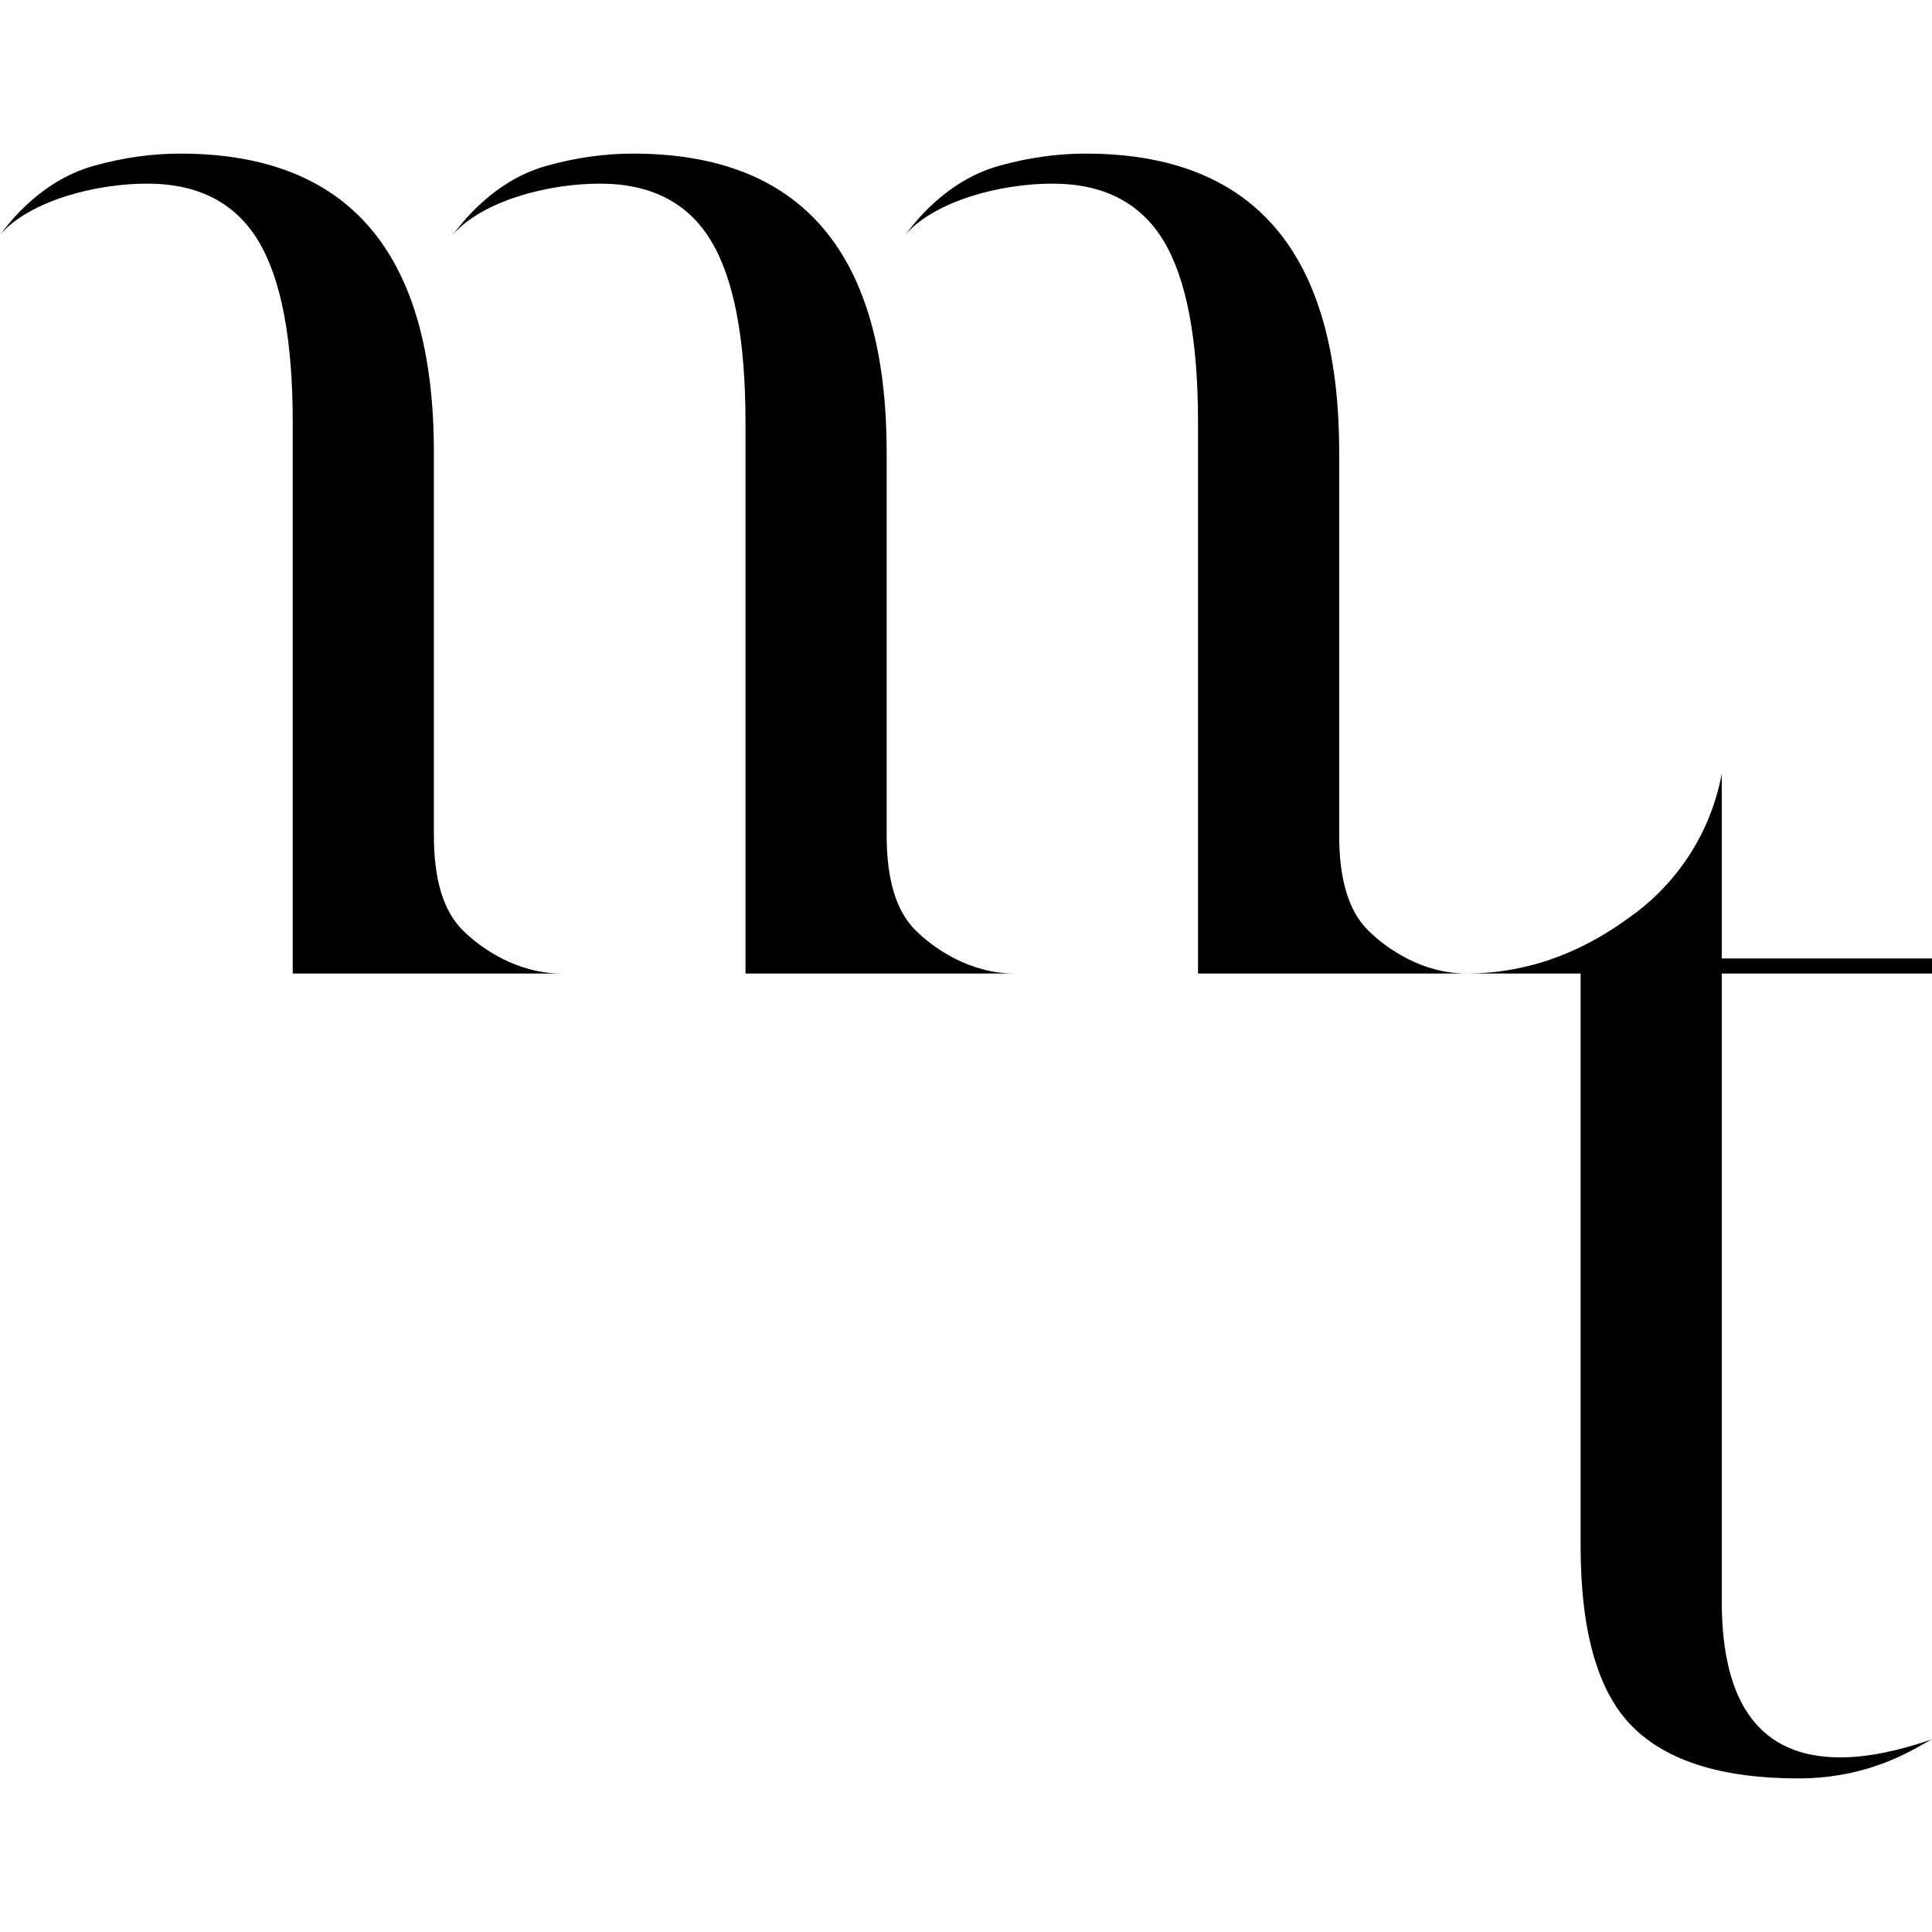
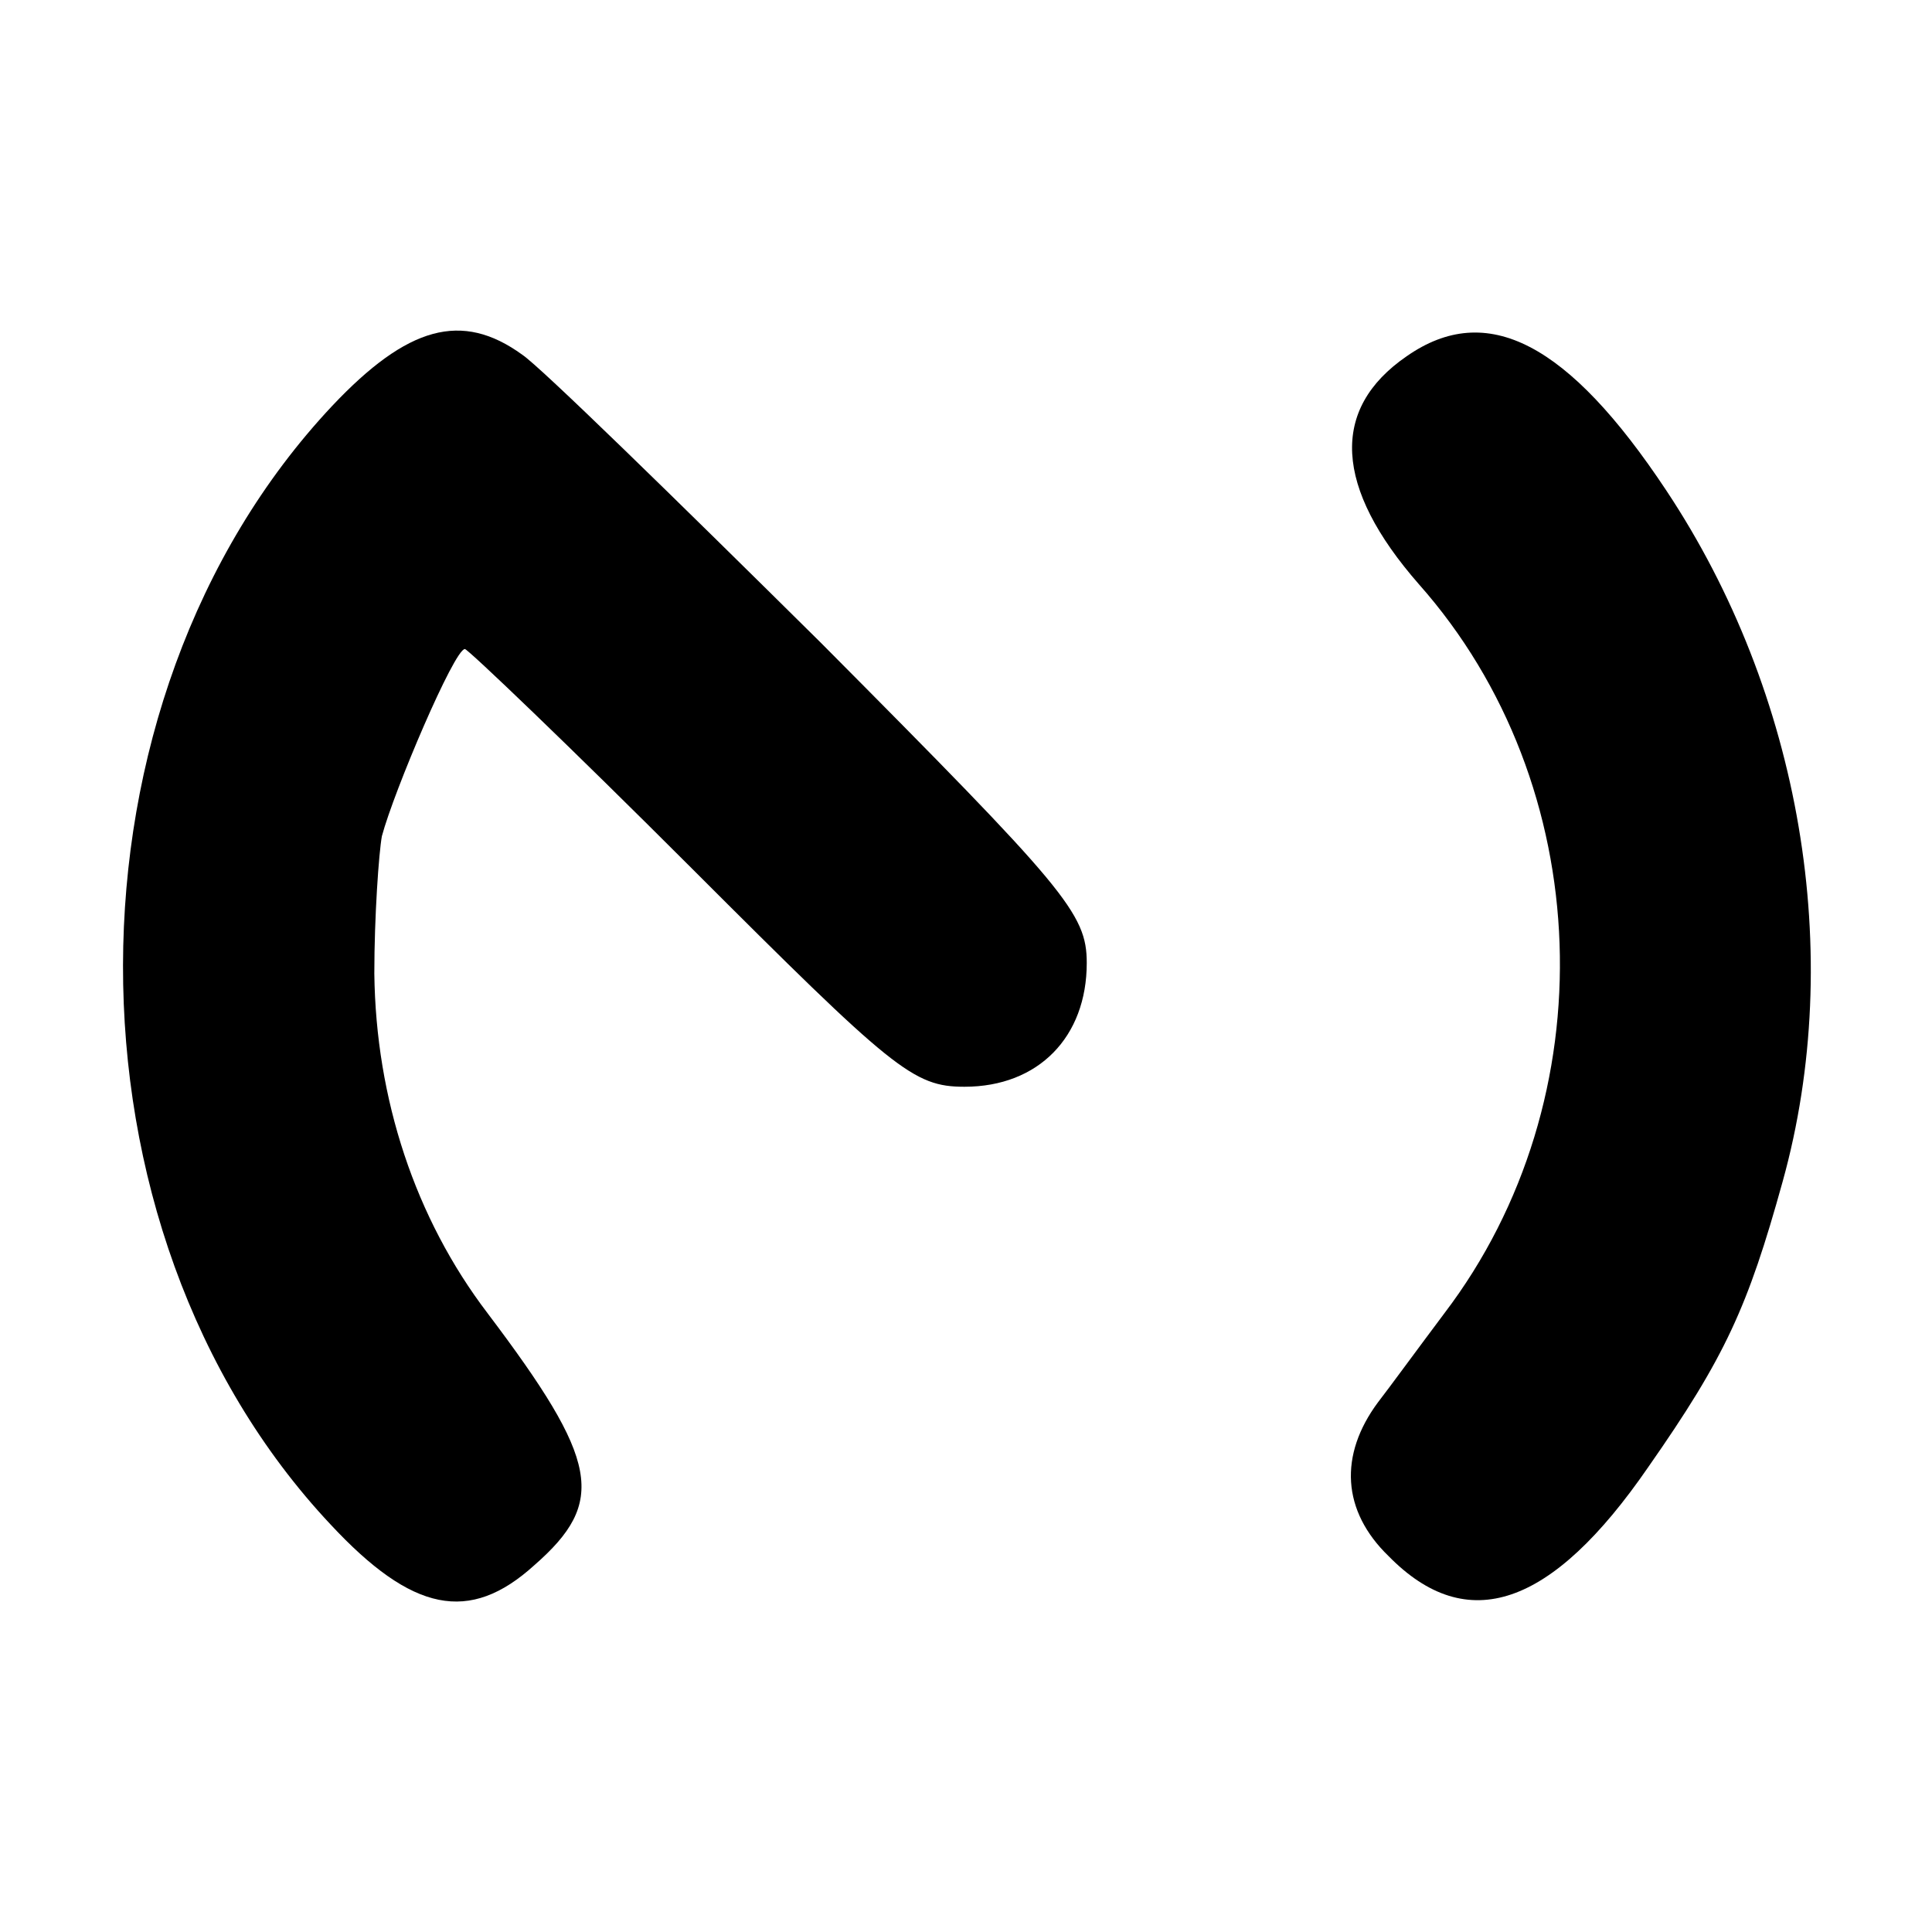
- <svg xmlns="http://www.w3.org/2000/svg" width="100%" height="100%" viewBox="0 0 128 128" version="1.1" xml:space="preserve" style="fill-rule:evenodd;clip-rule:evenodd;stroke-linejoin:round;stroke-miterlimit:1.414;">
-   <g>
-     <path d="M59.978,15.551c0,0 0.635,-0.814 0.988,-1.196c1.592,-1.725 3.35,-2.852 5.273,-3.383c1.924,-0.531 3.814,-0.796 5.671,-0.796c11.209,0 16.814,6.599 16.814,19.798l0,25.37c0,2.919 0.63,5.008 1.89,6.268c1.261,1.26 3.626,2.885 6.544,2.885l0.023,0l-17.809,0l0,-36.512c0,-5.505 -0.763,-9.518 -2.288,-12.039c-1.526,-2.52 -3.98,-3.78 -7.362,-3.78c-3.422,0 -7.765,1.128 -9.744,3.385Z" />
-     <path d="M29.997,15.551c0,0 0.636,-0.814 0.989,-1.196c1.592,-1.725 3.349,-2.852 5.273,-3.383c1.923,-0.531 3.813,-0.796 5.671,-0.796c11.209,0 16.813,6.599 16.813,19.798l0,25.37c0,2.919 0.63,5.008 1.891,6.268c1.26,1.26 3.648,2.885 6.566,2.885l-17.809,0l0,-36.512c0,-5.505 -0.762,-9.518 -2.288,-12.039c-1.525,-2.52 -3.98,-3.78 -7.362,-3.78c-3.422,0 -7.765,1.128 -9.744,3.385Z" />
-     <path d="M0,15.551c0,0 0.636,-0.814 0.989,-1.196c1.591,-1.725 3.349,-2.852 5.273,-3.383c1.923,-0.531 3.813,-0.796 5.67,-0.796c11.21,0 16.814,6.599 16.814,19.798l0,25.37c0,2.919 0.63,5.008 1.891,6.268c1.26,1.26 3.648,2.885 6.566,2.885l-17.809,0l0,-36.512c0,-5.505 -0.763,-9.518 -2.288,-12.039c-1.526,-2.52 -3.98,-3.78 -7.362,-3.78c-3.422,0 -7.765,1.128 -9.744,3.385Z" />
-     <path d="M119.145,117.824c-5.04,0 -8.705,-1.144 -10.993,-3.432c-2.289,-2.289 -3.433,-6.285 -3.433,-11.989l0,-37.906l-7.561,0c4.709,0 8.291,-1.89 10.745,-3.681c2.587,-1.791 5.306,-4.974 6.168,-9.551l0,12.238l13.929,0l0,0.994l-13.929,0l0,41.587c0,6.898 2.62,10.347 7.86,10.347c1.725,0 3.748,-0.398 6.069,-1.194c-0.862,0.398 -3.814,2.587 -8.855,2.587Z" style="fill-rule:nonzero;" />
+ <svg xmlns="http://www.w3.org/2000/svg" version="1.0" width="128pt" height="128pt" viewBox="0 0 128 128" preserveAspectRatio="xMidYMid meet">
+   <g transform="translate(0,128) scale(0.1,-0.1)" fill="#000000" stroke="none">
+     <path d="M220 1011 c-184 -196 -185 -545 -1 -741 54 -58 92 -66 135 -27 48 42 43 69 -31 167 -48 63 -74 142 -75 225 0 38 3 80 5 91 8 30 48 124 55 124 2 0 70 -65 150 -145 134 -134 147 -145 181 -145 49 0 81 33 81 82 0 33 -14 49 -176 212 -98 97 -186 183 -198 191 -40 29 -76 19 -126 -34z" />
+     <path d="M932 1044 c-51 -35 -48 -87 8 -151 118 -133 125 -341 17 -483 -18 -24 -37 -50 -44 -59 -26 -35 -24 -72 7 -102 52 -53 108 -34 172 59 51 73 66 106 89 189 42 151 12 324 -77 458 -65 98 -119 126 -172 89z" />
  </g>
</svg>
